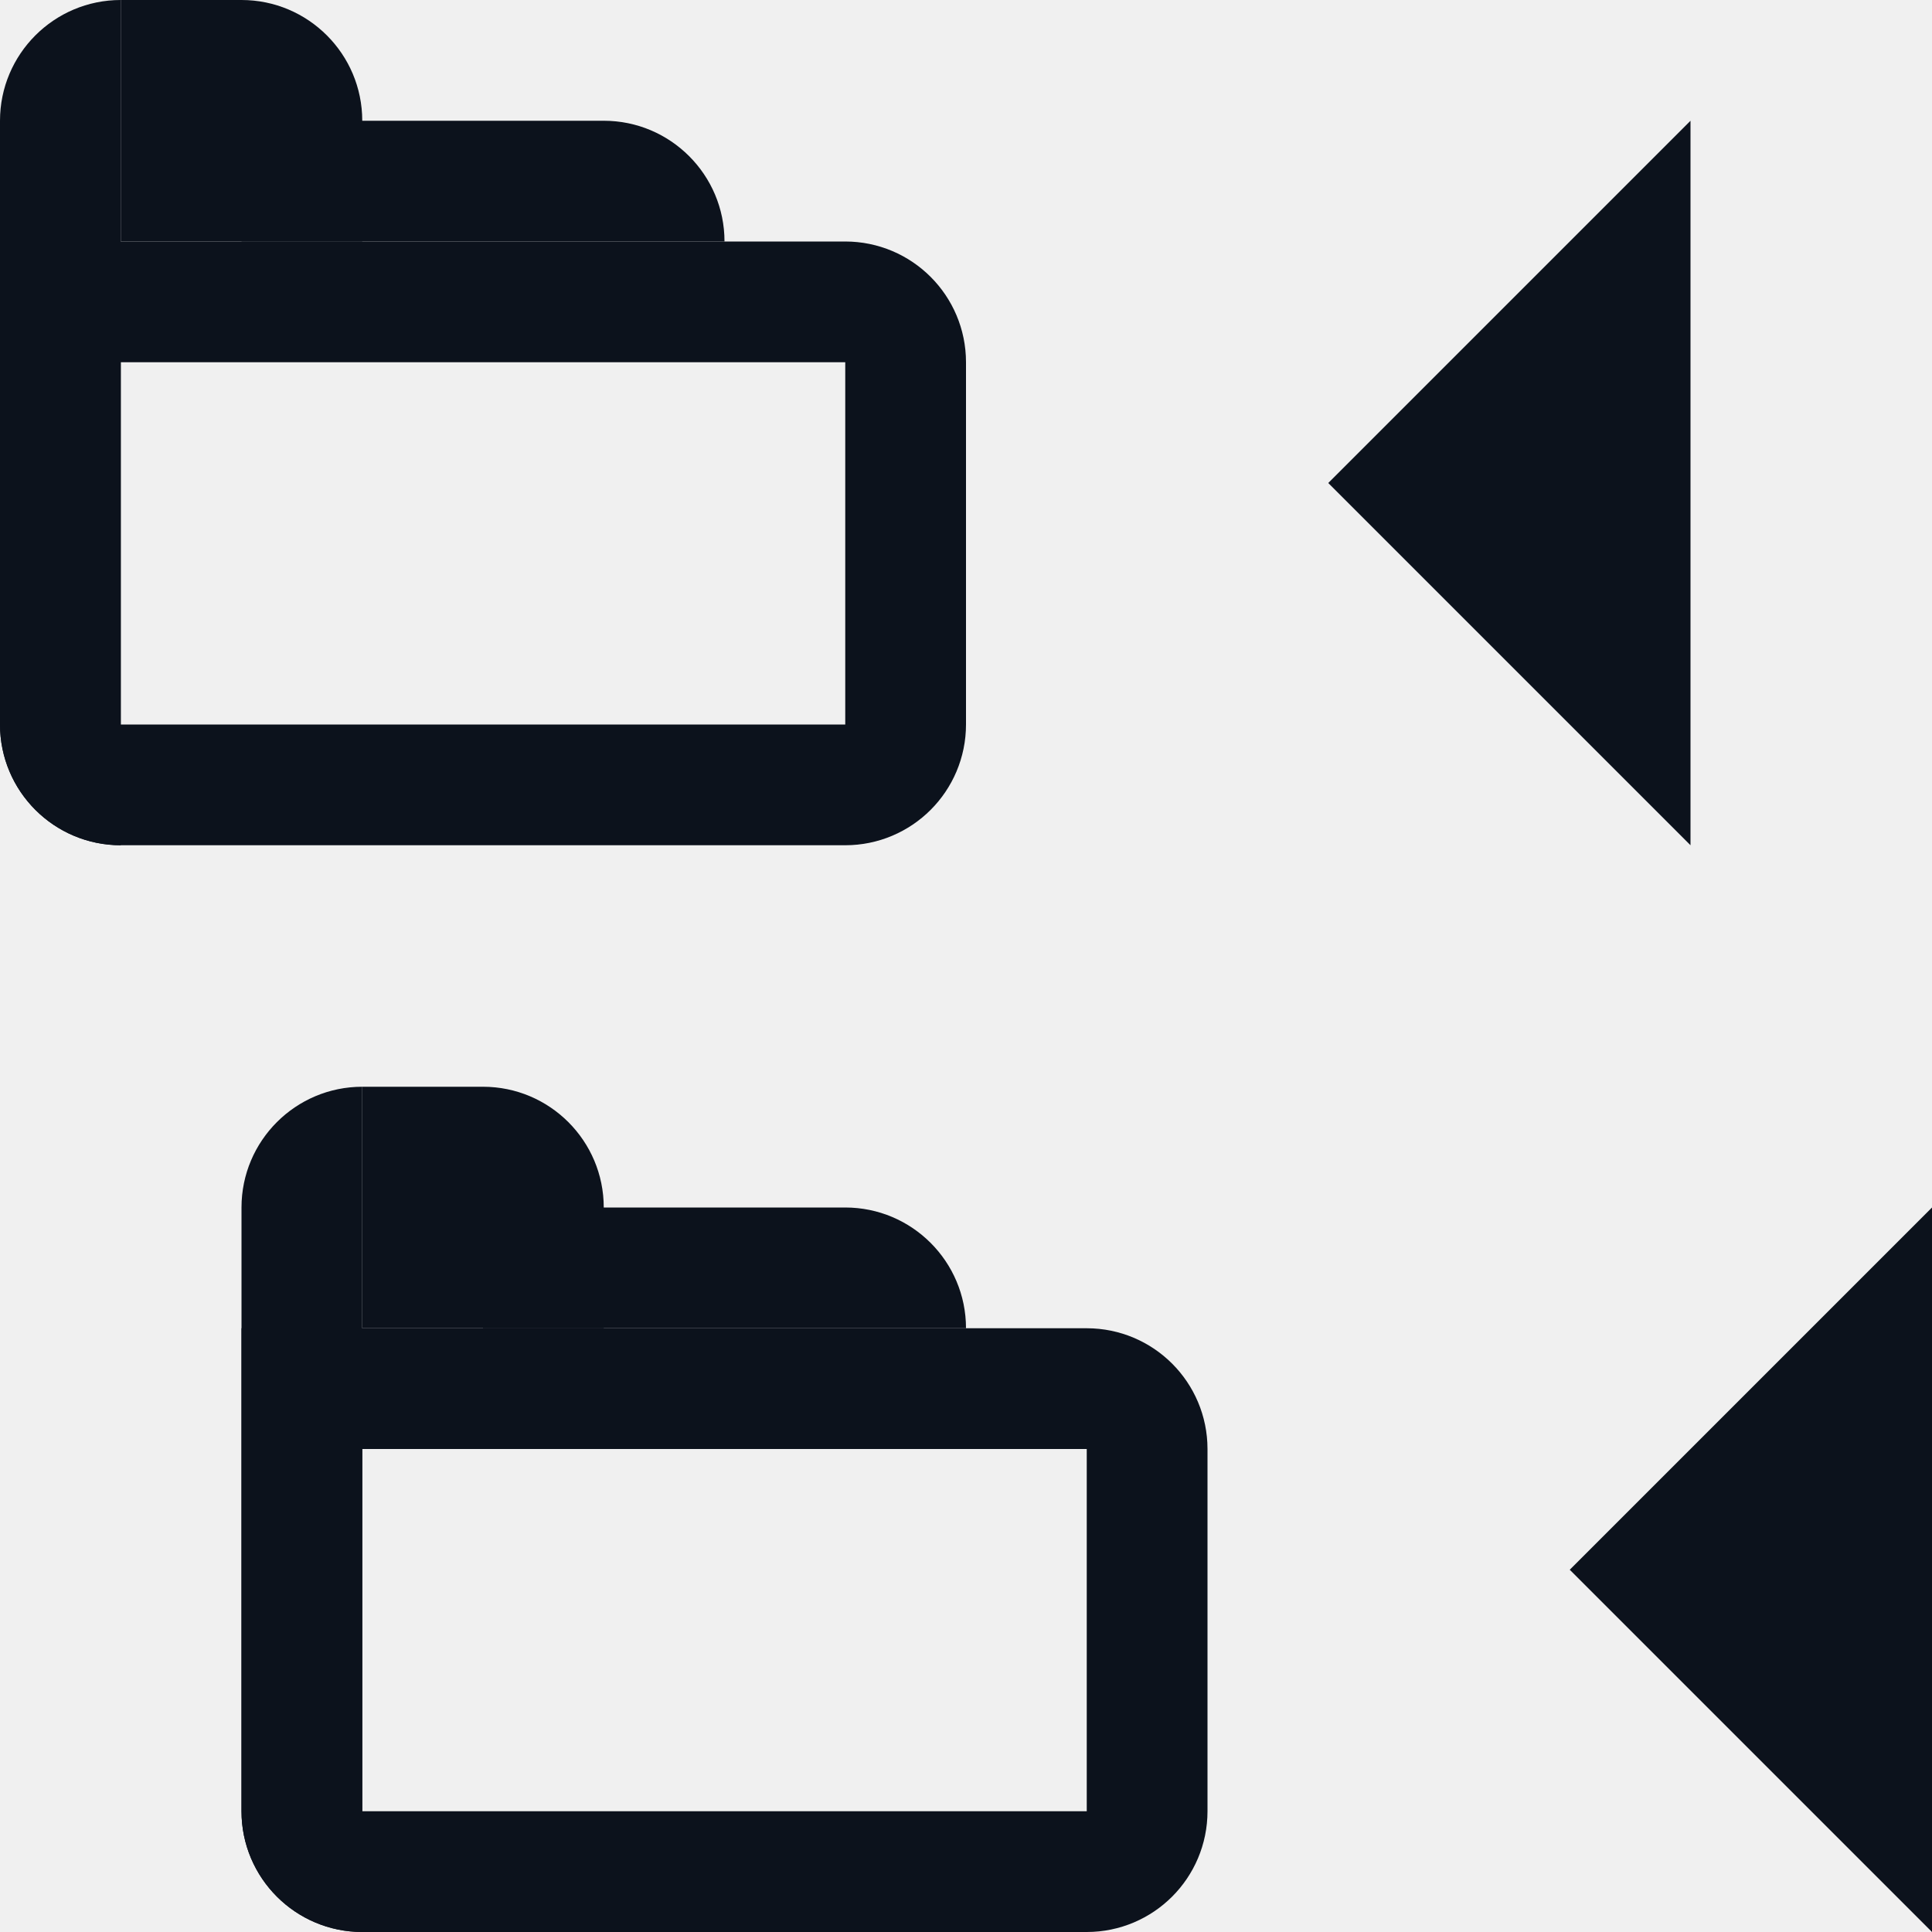
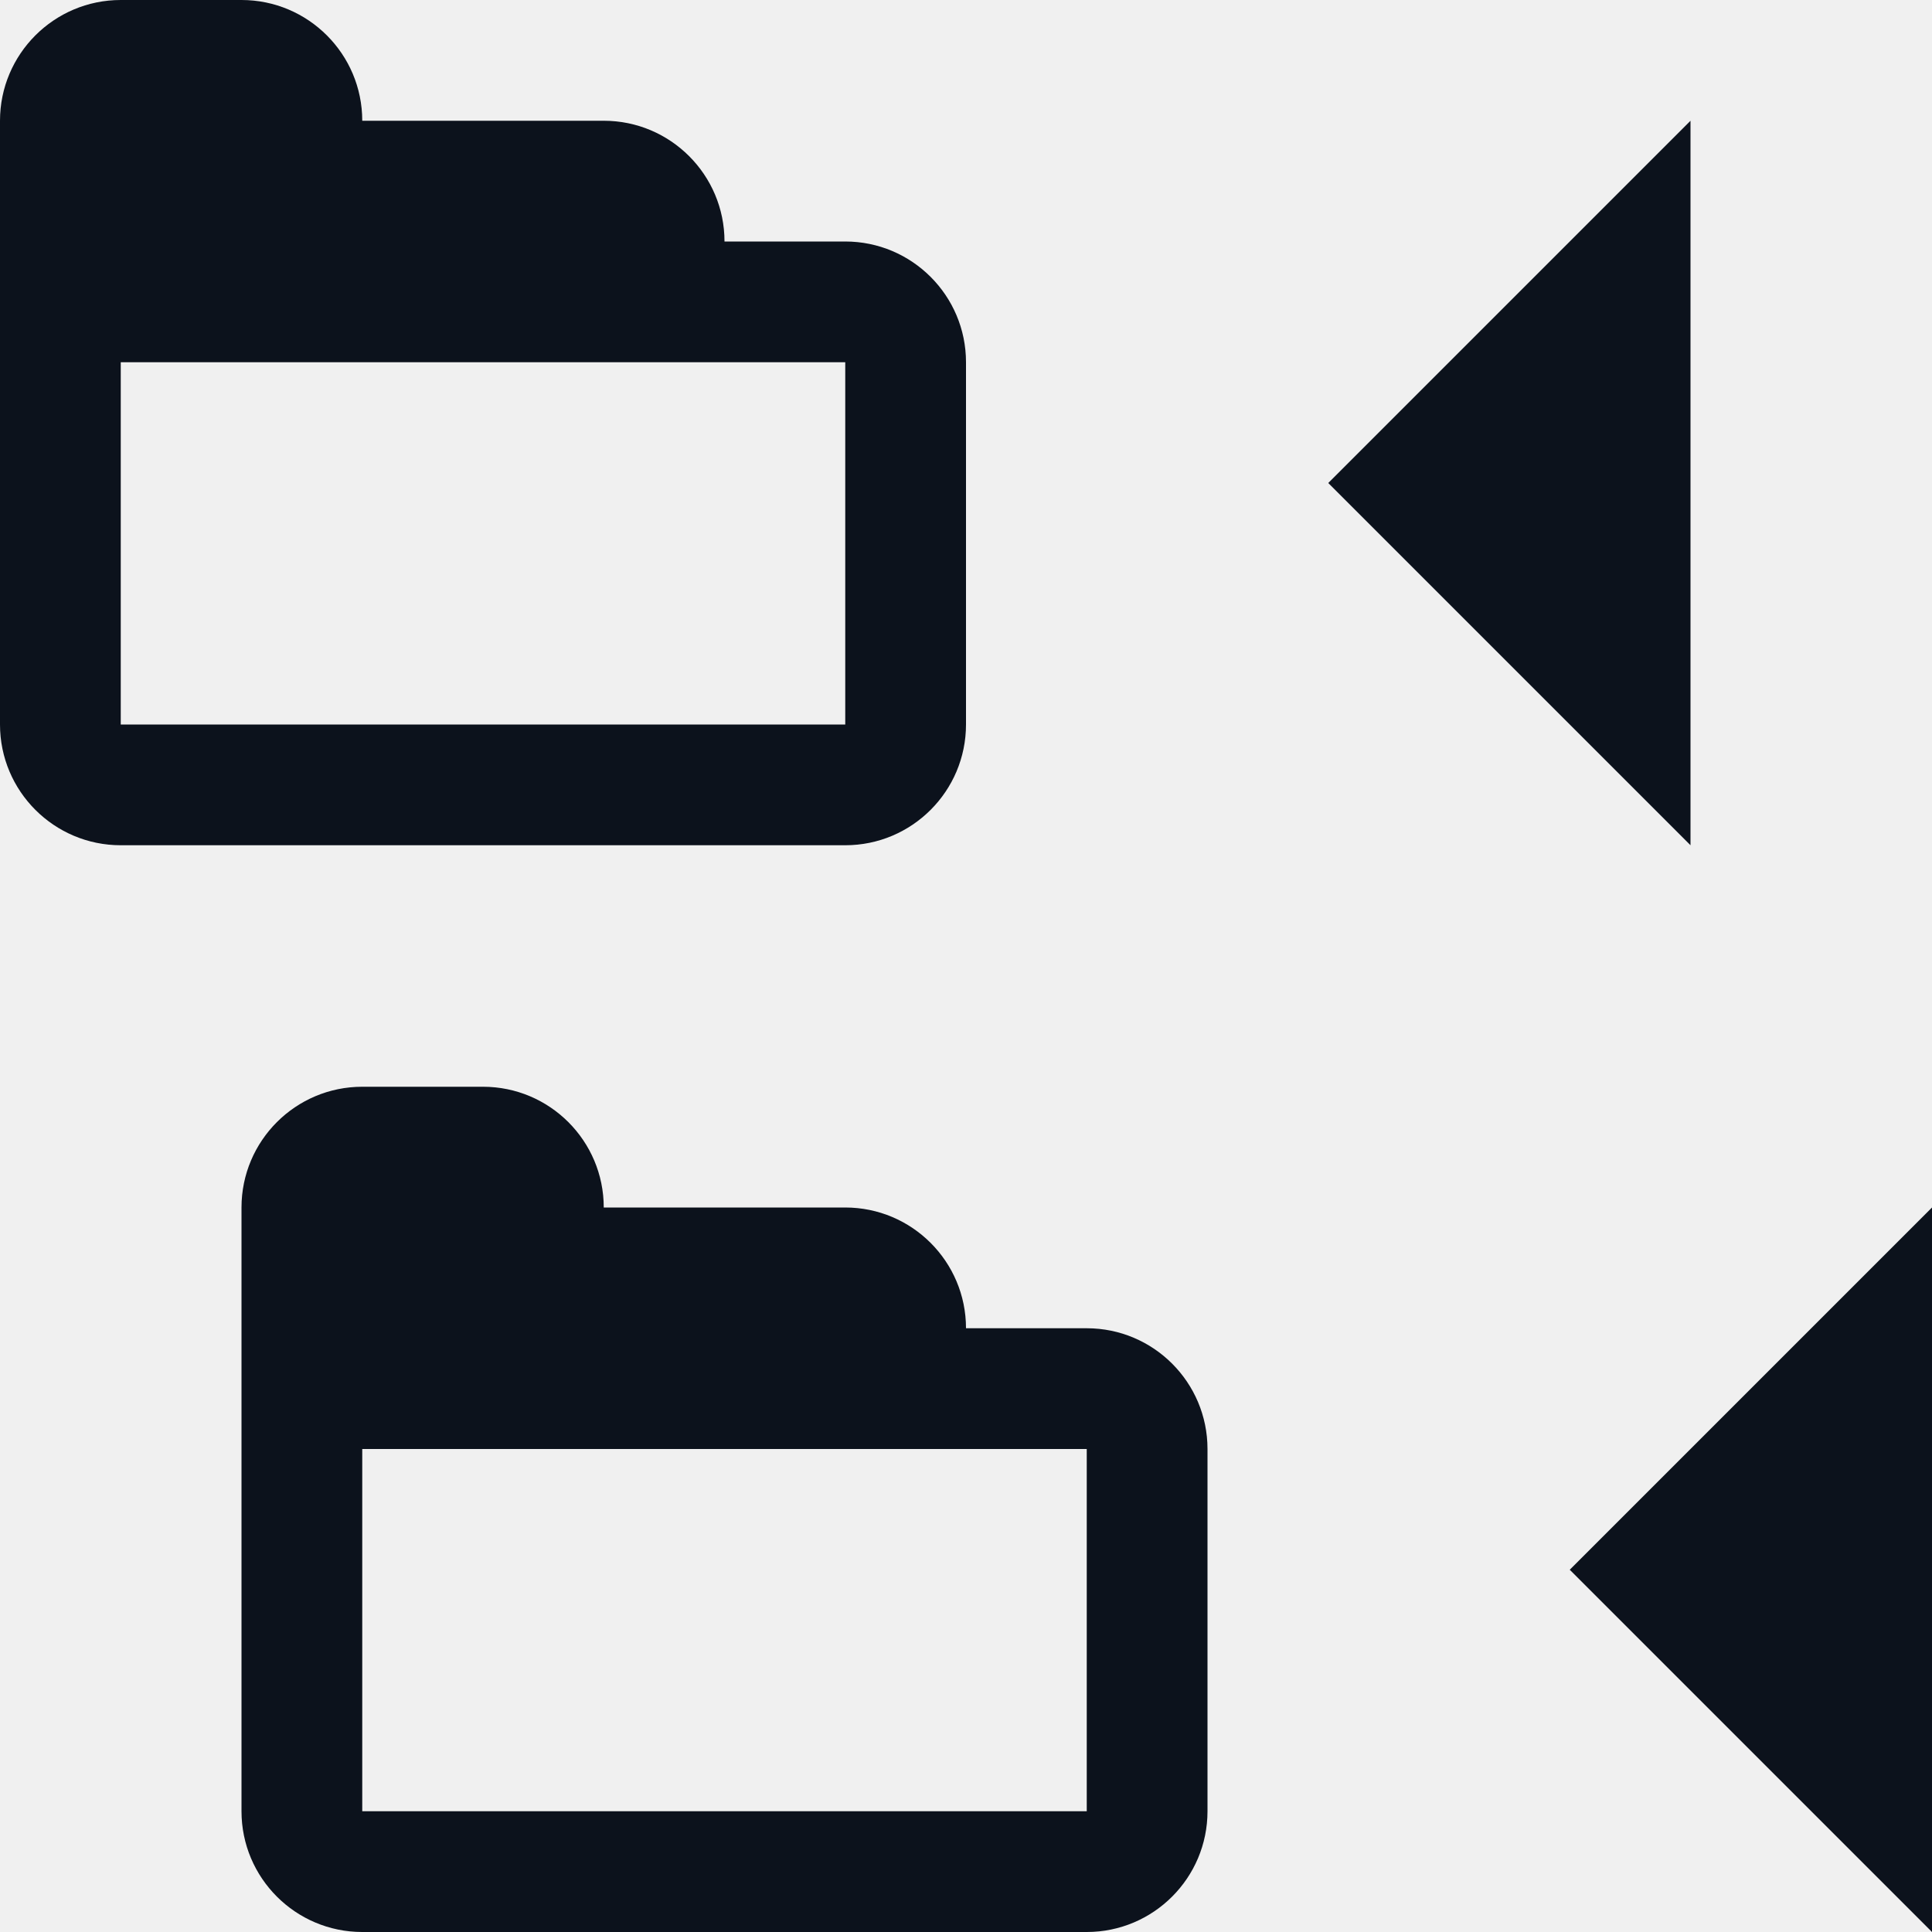
<svg xmlns="http://www.w3.org/2000/svg" width="8" height="8" viewBox="0 0 8 8" fill="none">
  <g clip-path="url(#clip0_716_19589)">
    <path d="M5.5 2L7 0.5L7 3.5L5.5 2Z" fill="#0C121C" />
    <path d="M6.5 6.5L8 5L8 8L6.5 6.5Z" fill="#0C121C" />
-     <path d="M0.25 1.25H3.5C3.638 1.25 3.75 1.362 3.75 1.5V3C3.75 3.138 3.638 3.25 3.5 3.25H0.5C0.362 3.25 0.25 3.138 0.25 3V1.25Z" stroke="#0C121C" stroke-width="0.5" />
-     <path d="M0 0.5C0 0.224 0.224 0 0.5 0V3.5C0.224 3.5 0 3.276 0 3V0.5Z" fill="#0C121C" />
-     <path d="M1.5 0.5C1.5 0.224 1.276 0 1 0H0.5V1H1.5V0.5Z" fill="#0C121C" />
-     <path d="M1 0.5L1 1L3 1C3 0.724 2.776 0.5 2.5 0.5L1 0.5Z" fill="#0C121C" />
-     <path d="M1.25 5.75H4.5C4.638 5.75 4.75 5.862 4.75 6V7.5C4.75 7.638 4.638 7.75 4.5 7.75H1.5C1.362 7.75 1.25 7.638 1.25 7.5V5.75Z" stroke="#0C121C" stroke-width="0.5" />
-     <path d="M1 5C1 4.724 1.224 4.5 1.5 4.5V8C1.224 8 1 7.776 1 7.5V5Z" fill="#0C121C" />
-     <path d="M2.5 5C2.5 4.724 2.276 4.5 2 4.5H1.5V5.5H2.5V5Z" fill="#0C121C" />
-     <path d="M2 5L2 5.5L4 5.5C4 5.224 3.776 5 3.5 5L2 5Z" fill="#0C121C" />
+     <path d="M1.5 0.5C1.5 0.224 1.276 0 1 0H0.5C0.224 0 0 0.224 0 0.5V3C0 3.276 0.224 3.5 0.5 3.5V3.5V3V1.5H3.5V3H0.5V3.5H3.5C3.776 3.5 4 3.276 4 3V1.5C4 1.224 3.776 1 3.5 1H3V1C3 0.724 2.776 0.5 2.5 0.5H1.5V0.5Z" fill="#0C121C" />
+     <path d="M2.5 5C2.5 4.724 2.276 4.5 2 4.5H1.5C1.224 4.5 1 4.724 1 5V7.5C1 7.776 1.224 8 1.5 8V8V7.5V6H4.5V7.5H1.5V8H4.5C4.776 8 5 7.776 5 7.5V6C5 5.724 4.776 5.5 4.5 5.5H4V5.5C4 5.224 3.776 5 3.5 5H2.5V5Z" fill="#0C121C" />
  </g>
  <defs>
    <clipPath id="clip0_716_19589">
      <rect width="8" height="8" fill="white" />
    </clipPath>
  </defs>
</svg>
